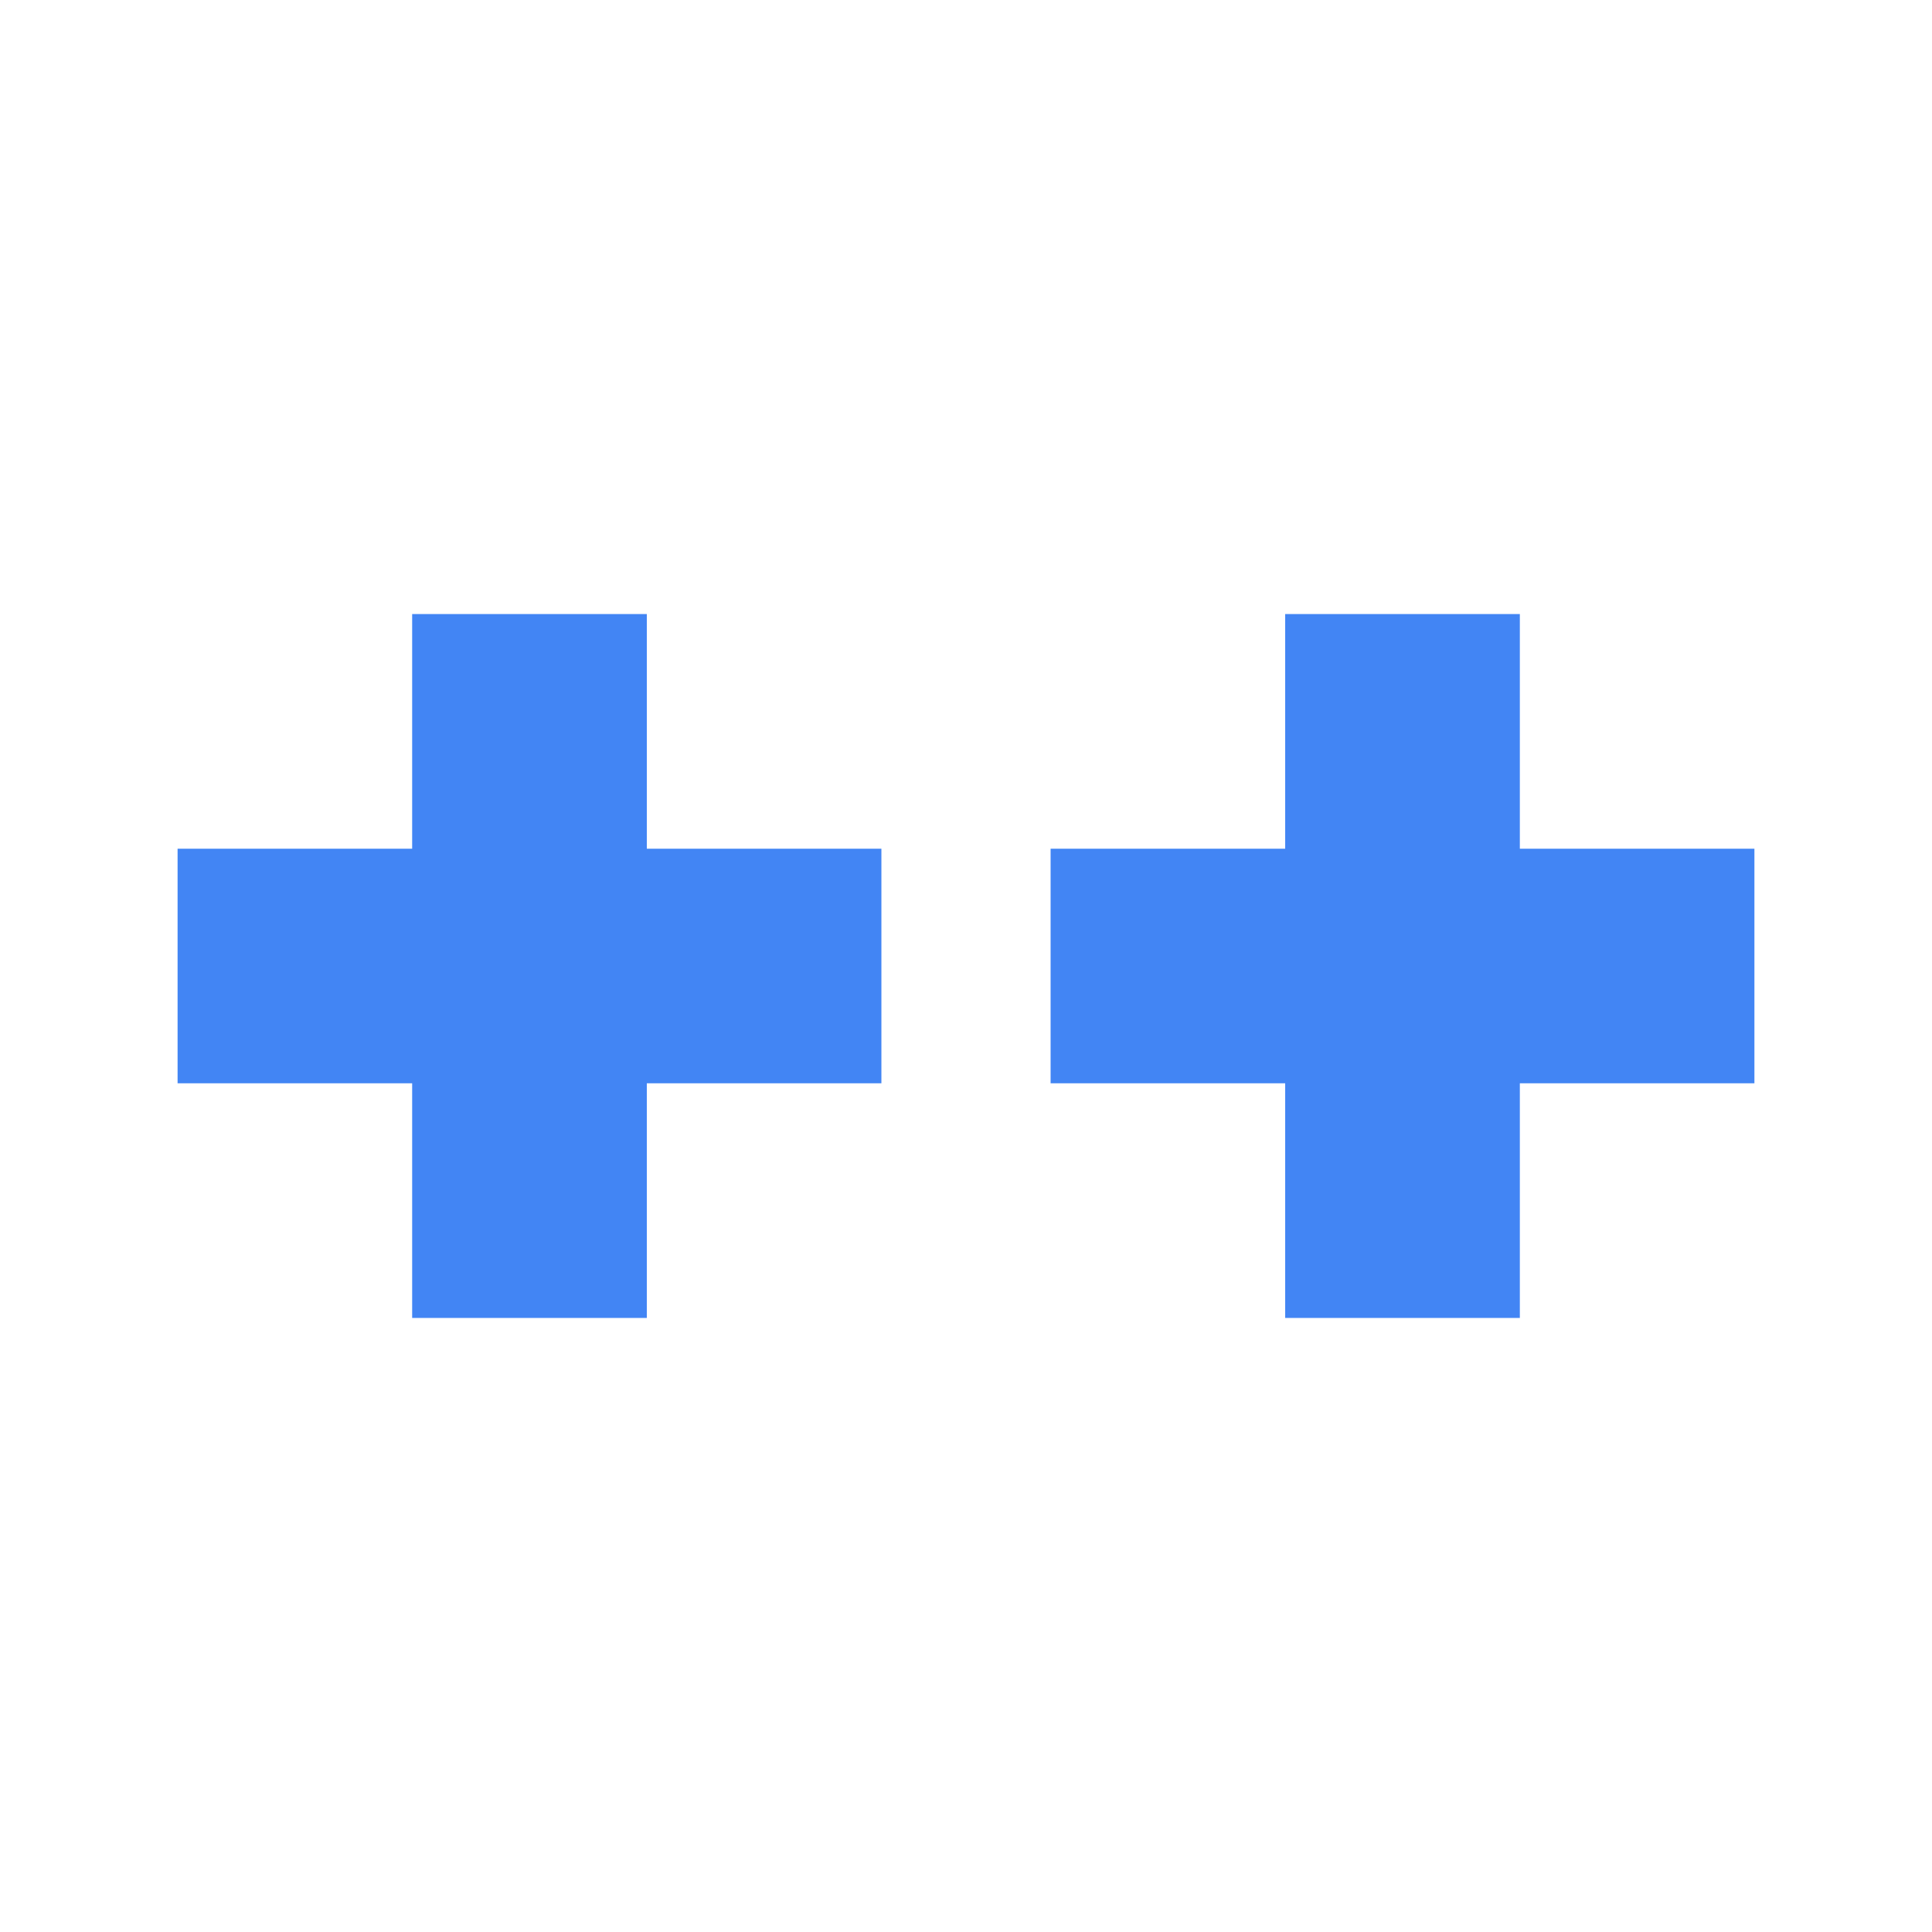
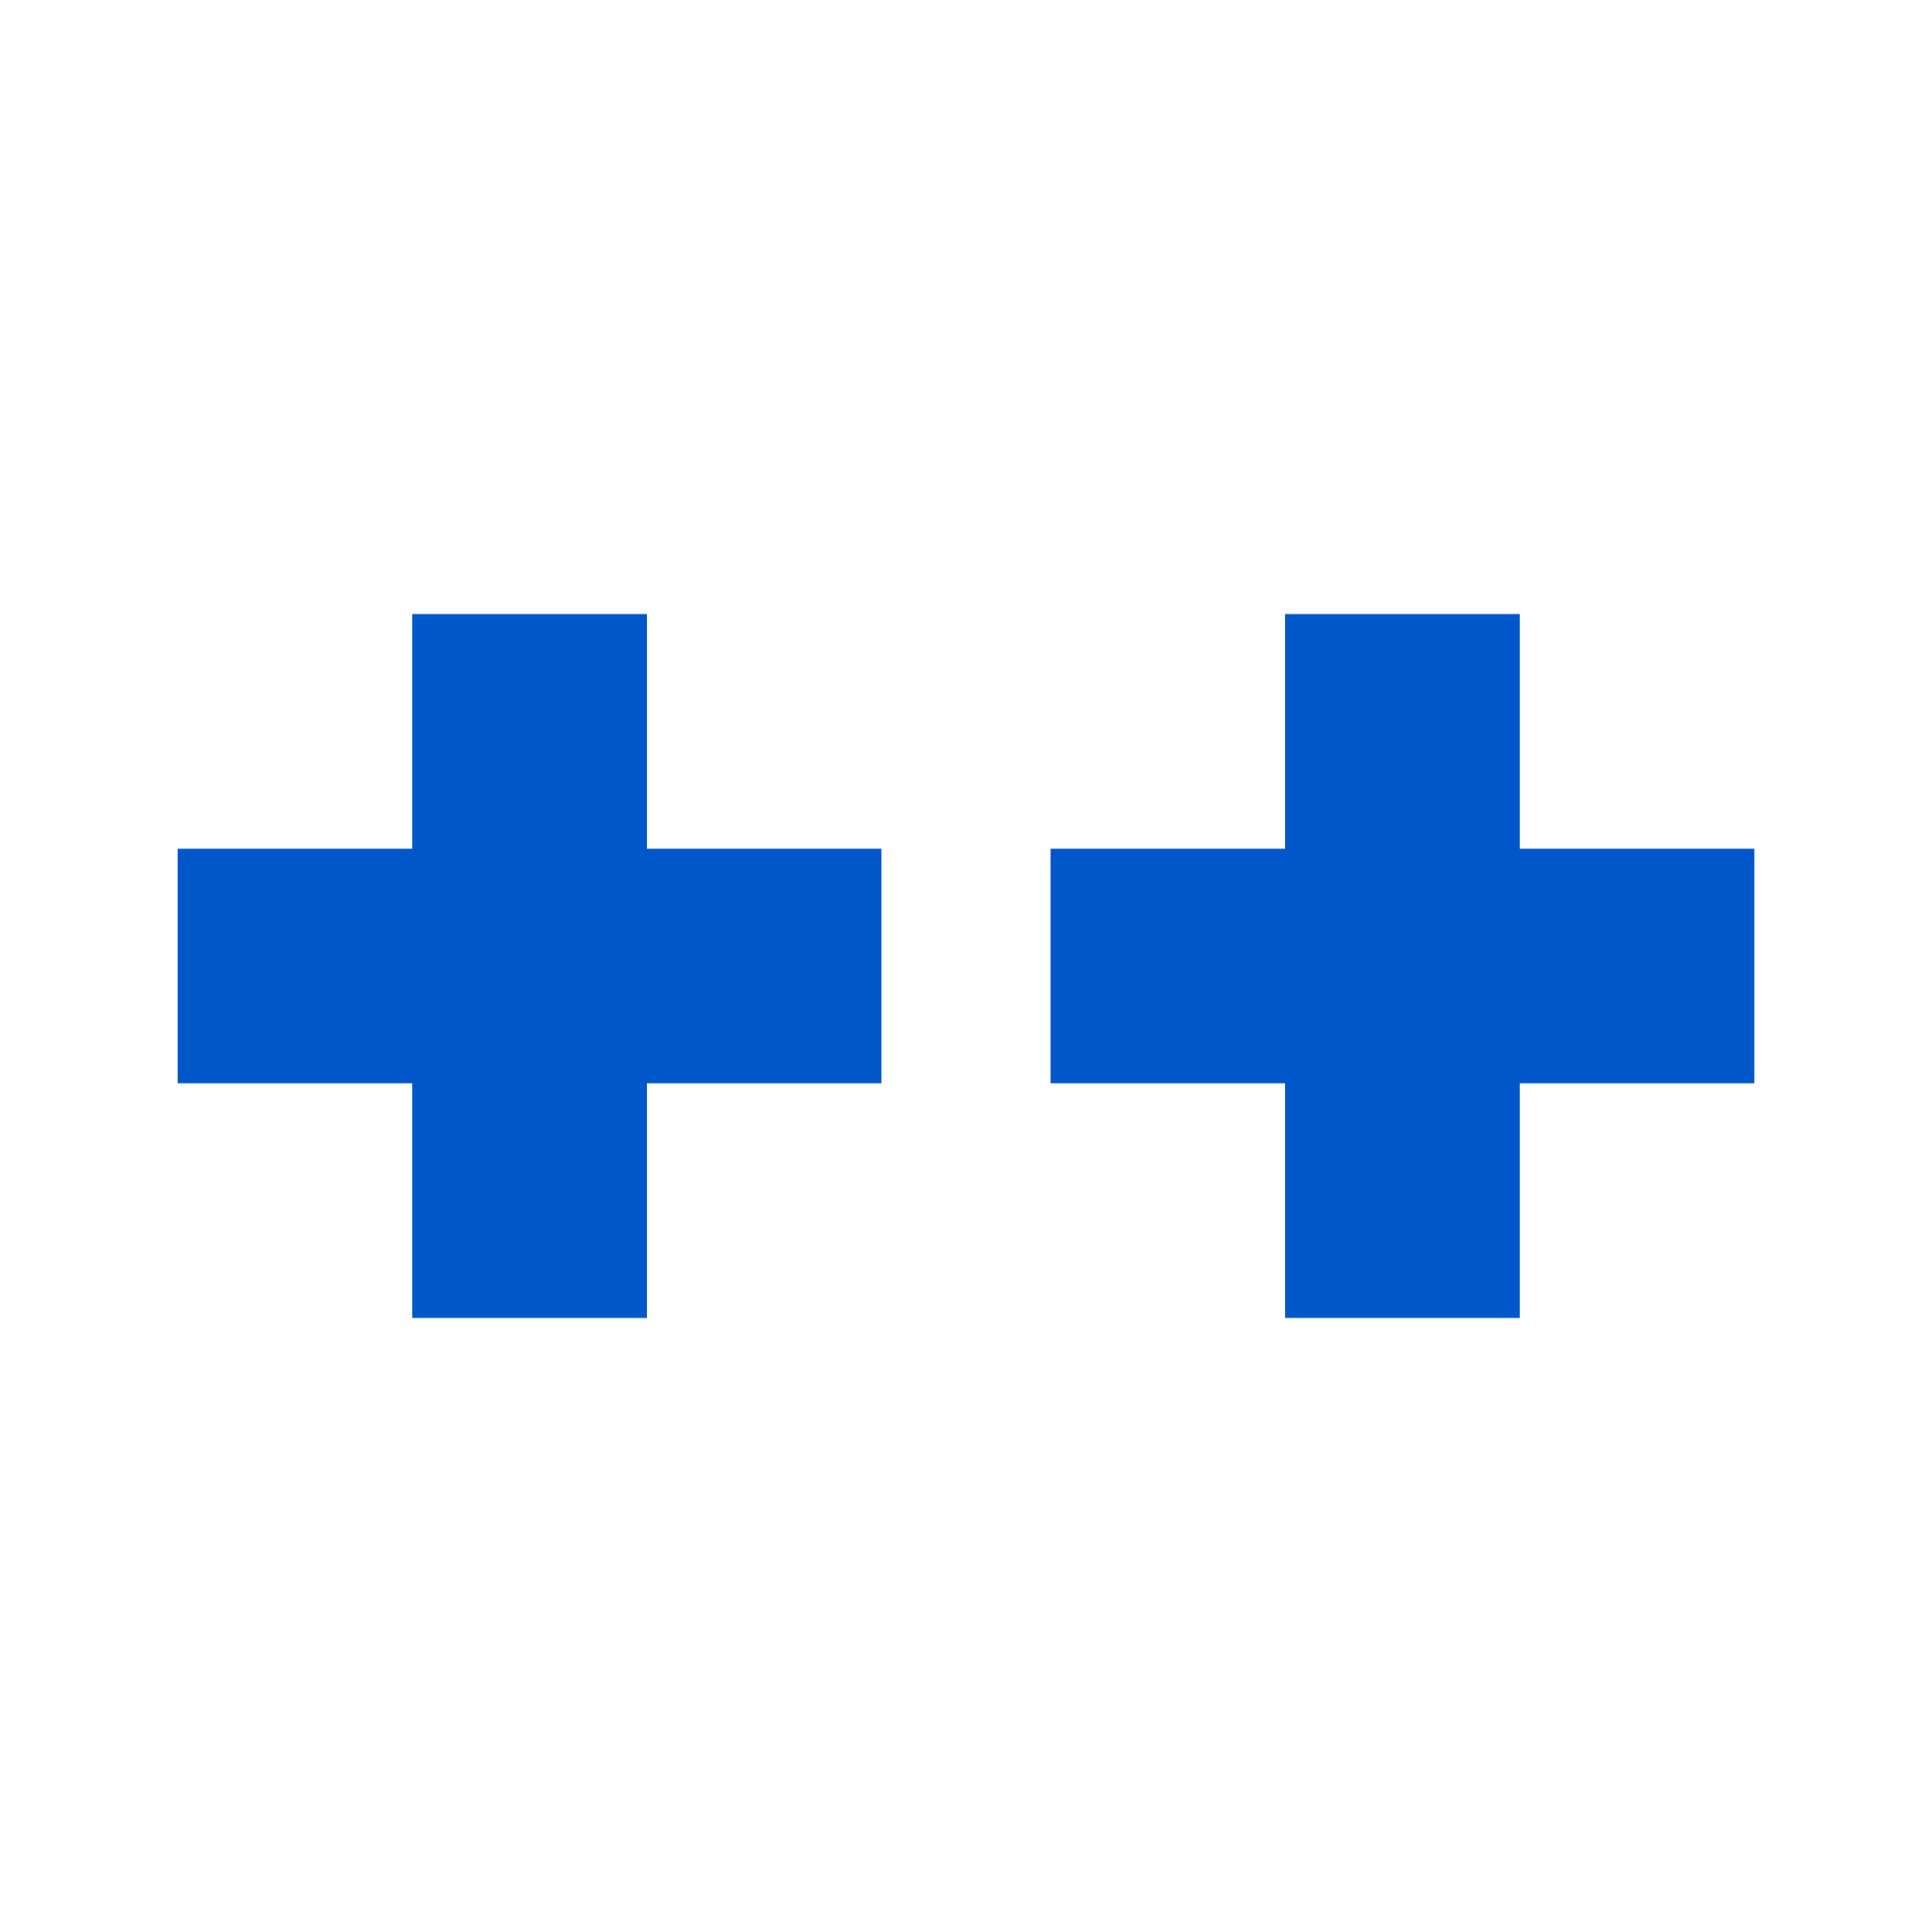
<svg xmlns="http://www.w3.org/2000/svg" width="24" height="24" viewBox="0 0 24 24" fill="none">
-   <path d="M8.035 16.372H5.12V13.457H2.206V10.543H5.12V7.628H8.035V10.543H10.949V13.457H8.035V16.372Z" fill="#4285F4" />
-   <path d="M18.88 16.372H15.965V13.457H13.051V10.543H15.965V7.628H18.88V10.543H21.794V13.457H18.88V16.372Z" fill="#4285F4" />
+   <path d="M8.035 16.372H5.12V13.457H2.206V10.543H5.12V7.628H8.035V10.543H10.949V13.457H8.035V16.372Z" fill="#0057CA" />
+   <path d="M18.88 16.372H15.965V13.457H13.051V10.543H15.965V7.628H18.88V10.543H21.794V13.457H18.88V16.372Z" fill="#0057CA" />
</svg>
